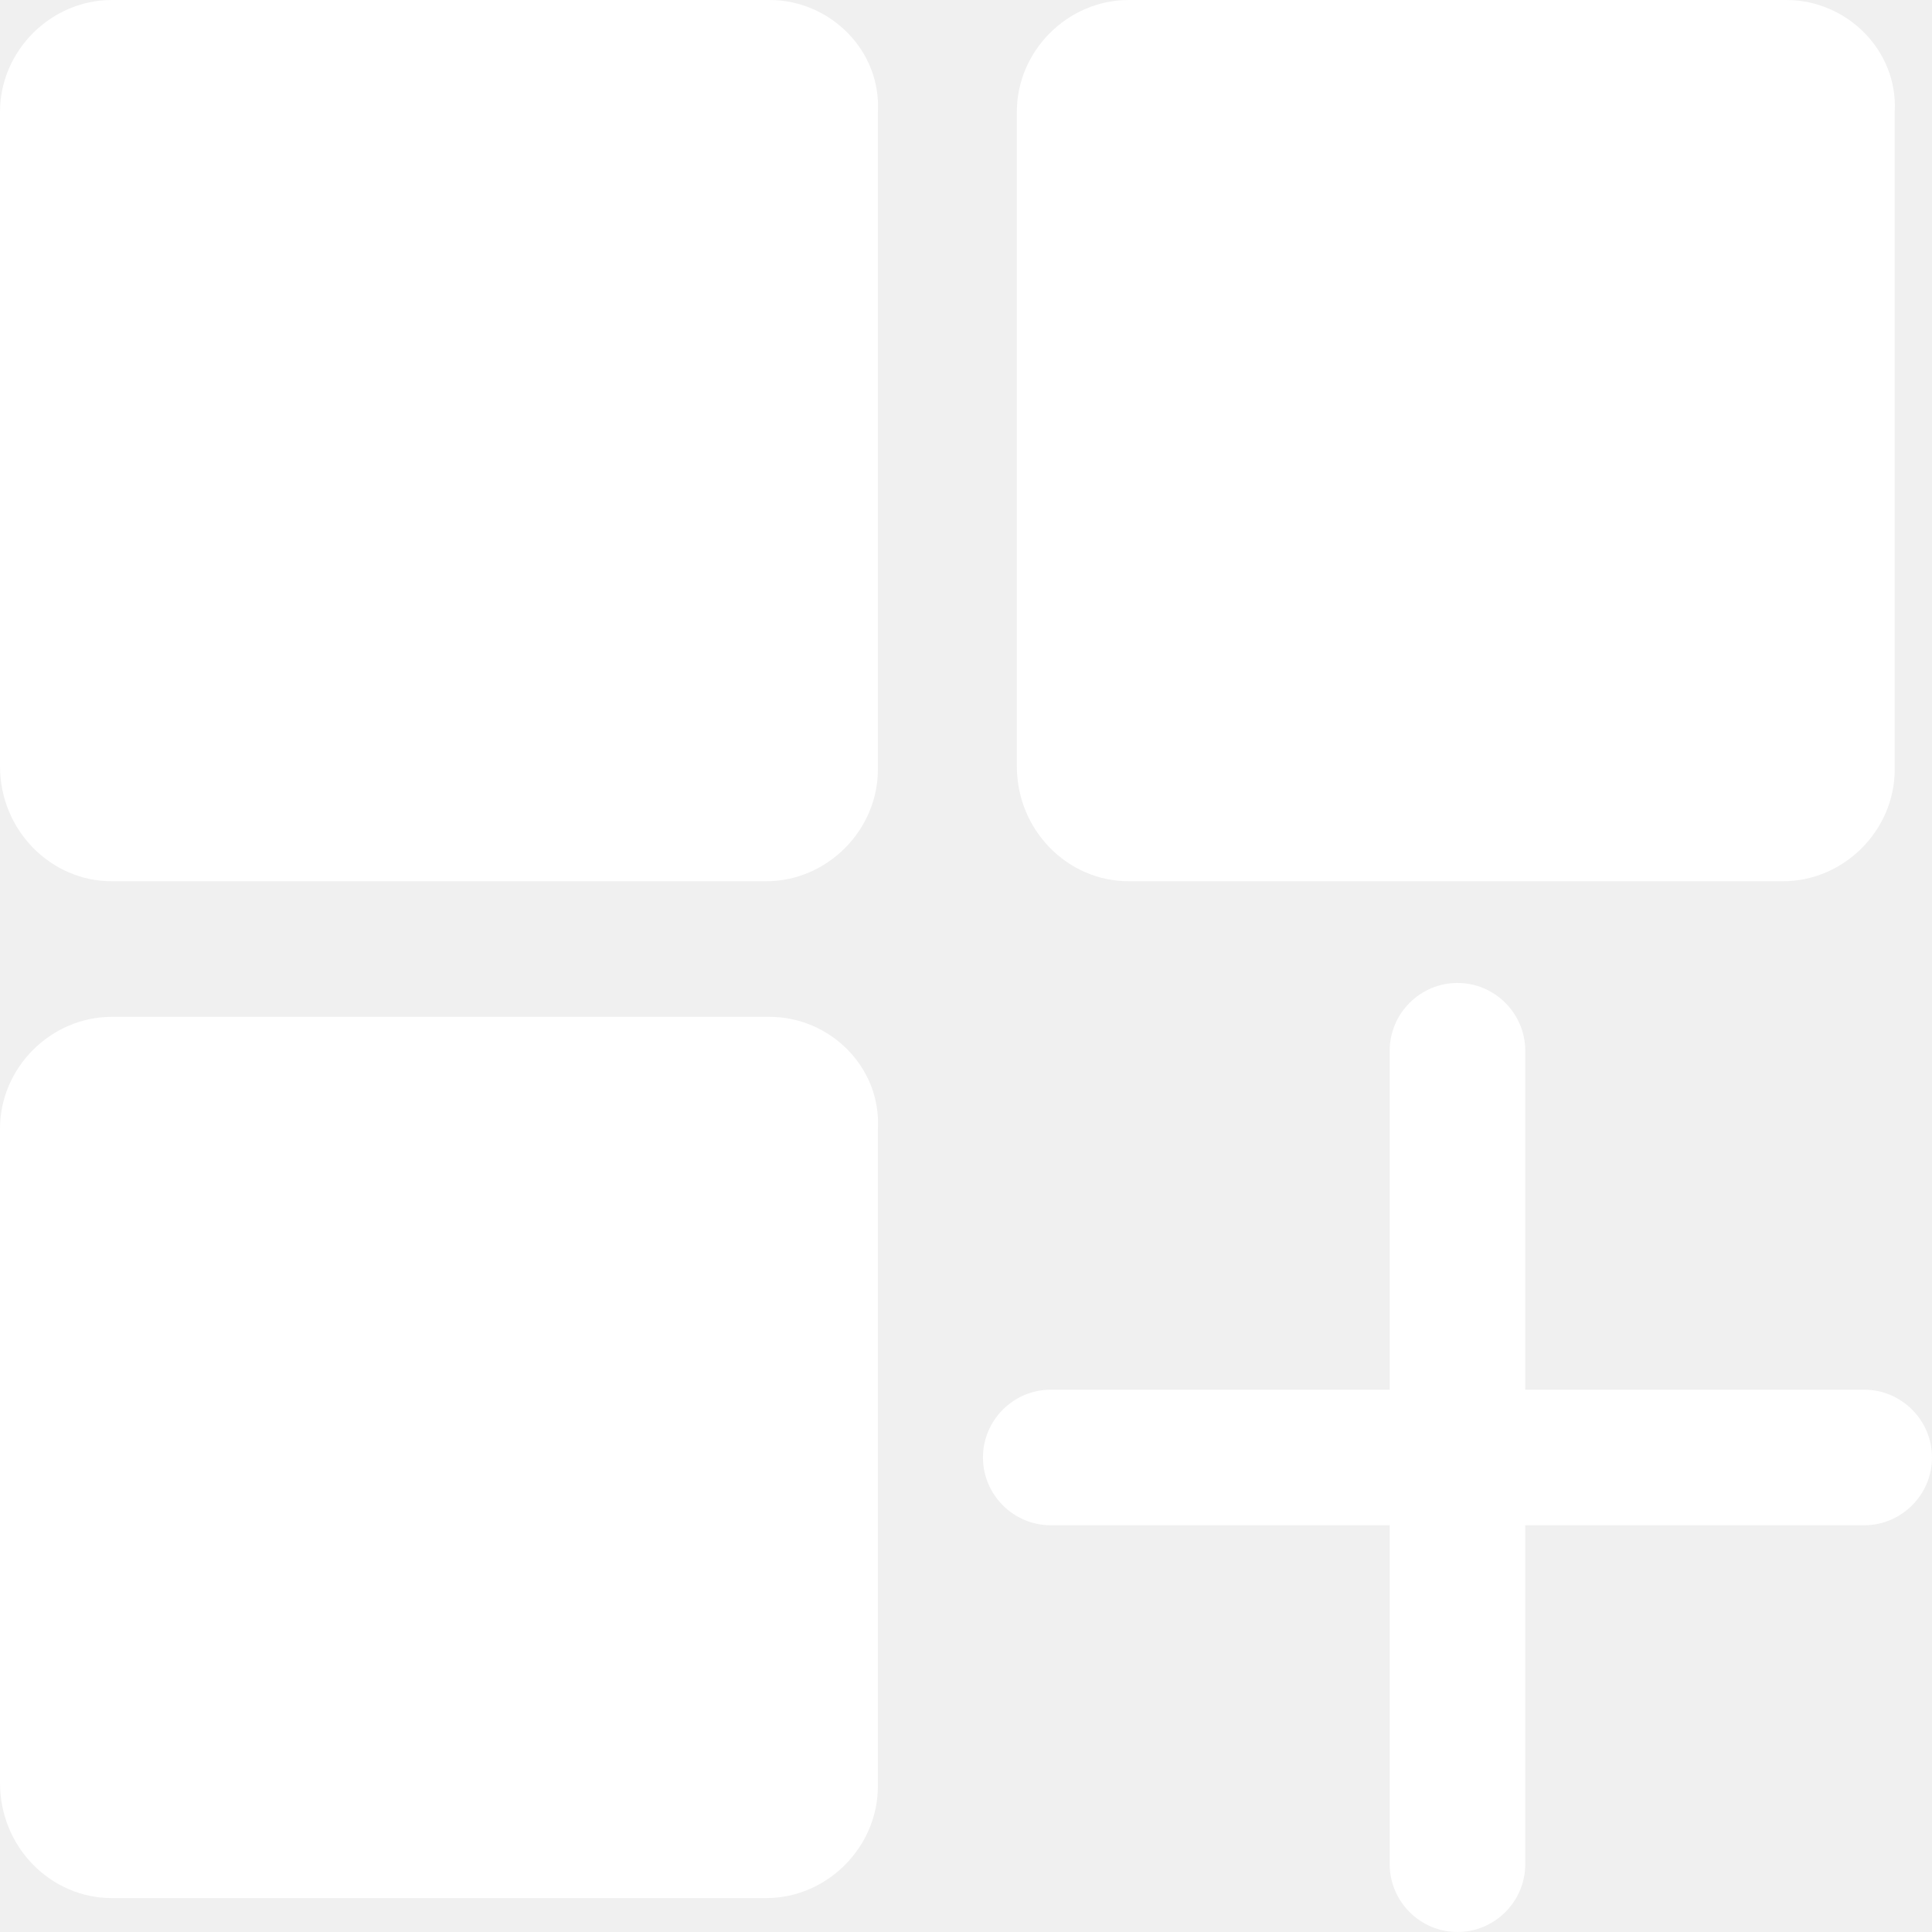
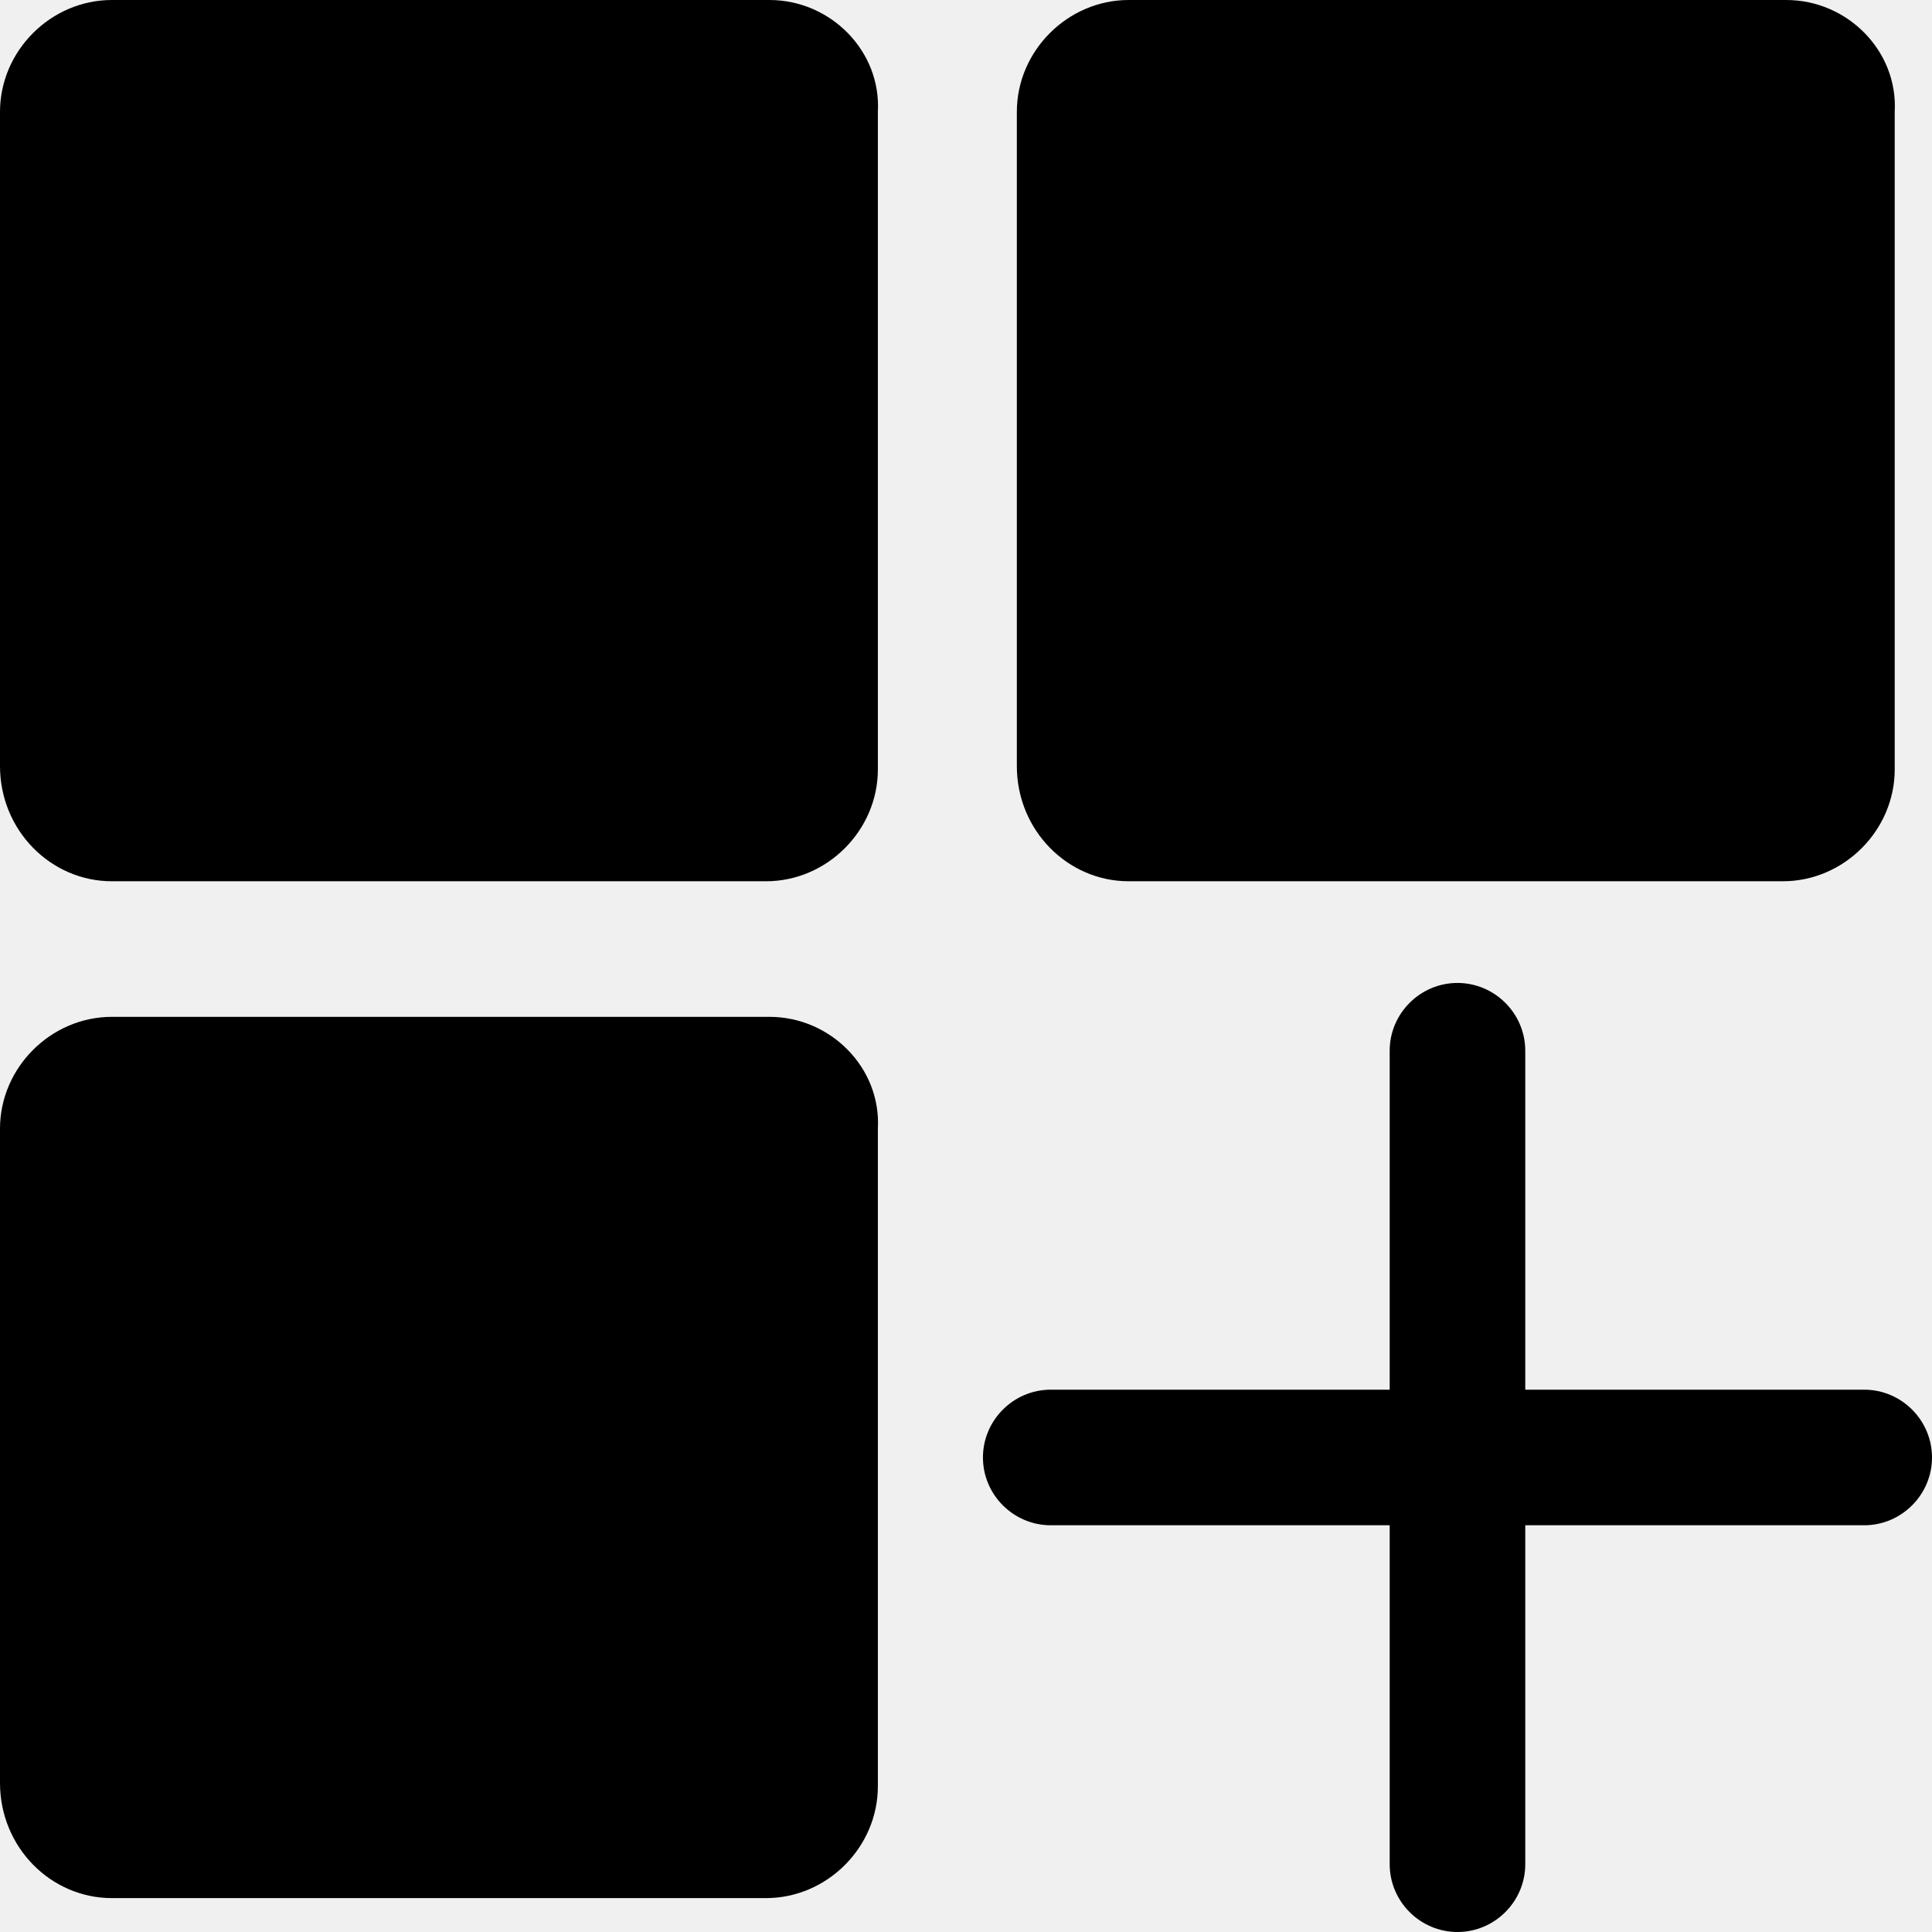
<svg xmlns="http://www.w3.org/2000/svg" version="1.1" id="Capa_1" x="0px" y="0px" viewBox="0 0 57 57" style="enable-background:new 0 0 57 57;" xml:space="preserve">
-   <style type="text/css">
- 	.st0{fill:#FFFFFF;}
- </style>
  <g>
-     <path class="st0" d="M22.7,0H3.3C1.5,0,0,1.5,0,3.3v19.3C0,24.5,1.5,26,3.3,26h19.3c1.8,0,3.3-1.5,3.3-3.3V3.3   C26,1.5,24.5,0,22.7,0z" />
-     <path class="st0" d="M33.3,26h19.3c1.8,0,3.3-1.5,3.3-3.3V3.3C56,1.5,54.5,0,52.7,0H33.3C31.5,0,30,1.5,30,3.3v19.3   C30,24.5,31.5,26,33.3,26z" />
-     <path class="st0" d="M22.7,30H3.3C1.5,30,0,31.5,0,33.3v19.3C0,54.5,1.5,56,3.3,56h19.3c1.8,0,3.3-1.5,3.3-3.3V33.3   C26,31.5,24.5,30,22.7,30z" />
-     <path class="st0" d="M55,41H45V31c0-1.1-0.9-2-2-2s-2,0.9-2,2v10H31c-1.1,0-2,0.9-2,2s0.9,2,2,2h10v10c0,1.1,0.9,2,2,2s2-0.9,2-2   V45h10c1.1,0,2-0.9,2-2S56.1,41,55,41z" />
+     <path d="M22.7,0H3.3C1.5,0,0,1.5,0,3.3v19.3C0,24.5,1.5,26,3.3,26h19.3c1.8,0,3.3-1.5,3.3-3.3V3.3   C26,1.5,24.5,0,22.7,0z" />
+     <path d="M33.3,26h19.3c1.8,0,3.3-1.5,3.3-3.3V3.3C56,1.5,54.5,0,52.7,0H33.3C31.5,0,30,1.5,30,3.3v19.3   C30,24.5,31.5,26,33.3,26z" />
+     <path d="M22.7,30H3.3C1.5,30,0,31.5,0,33.3v19.3C0,54.5,1.5,56,3.3,56h19.3c1.8,0,3.3-1.5,3.3-3.3V33.3   C26,31.5,24.5,30,22.7,30z" />
+     <path d="M55,41H45V31c0-1.1-0.9-2-2-2s-2,0.9-2,2v10H31c-1.1,0-2,0.9-2,2s0.9,2,2,2h10v10c0,1.1,0.9,2,2,2s2-0.9,2-2   V45h10c1.1,0,2-0.9,2-2S56.1,41,55,41z" />
  </g>
</svg>
